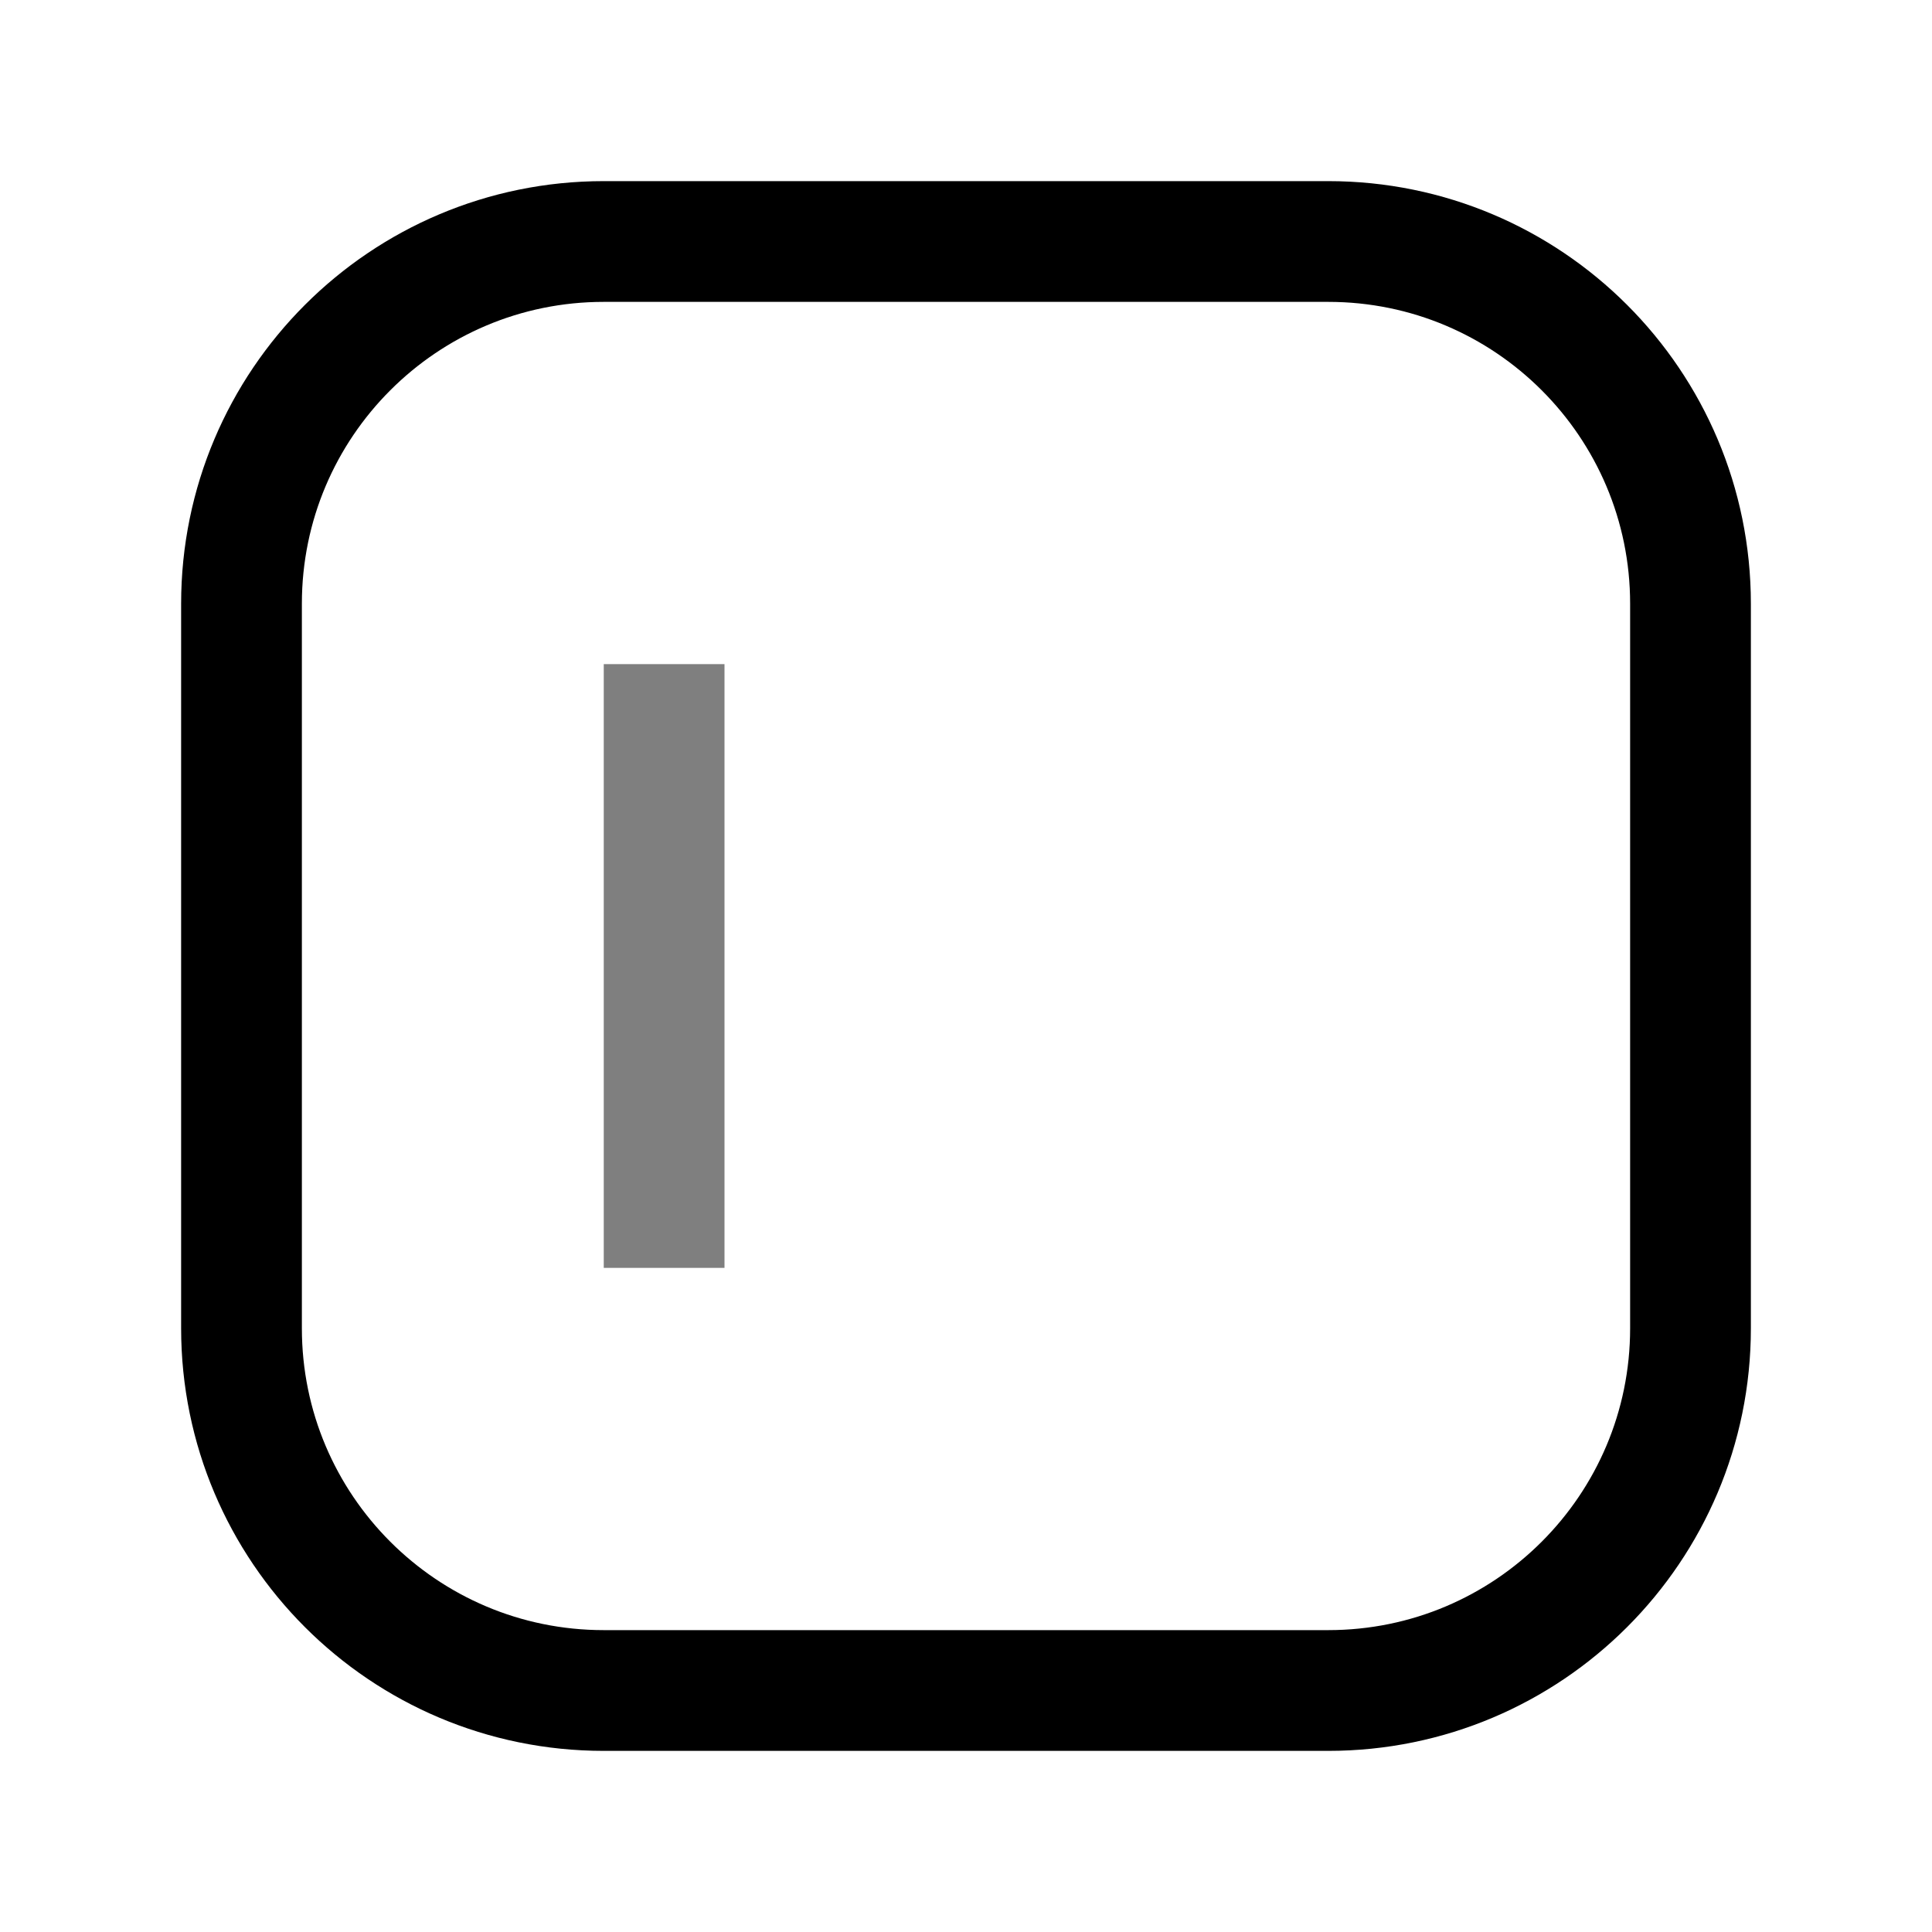
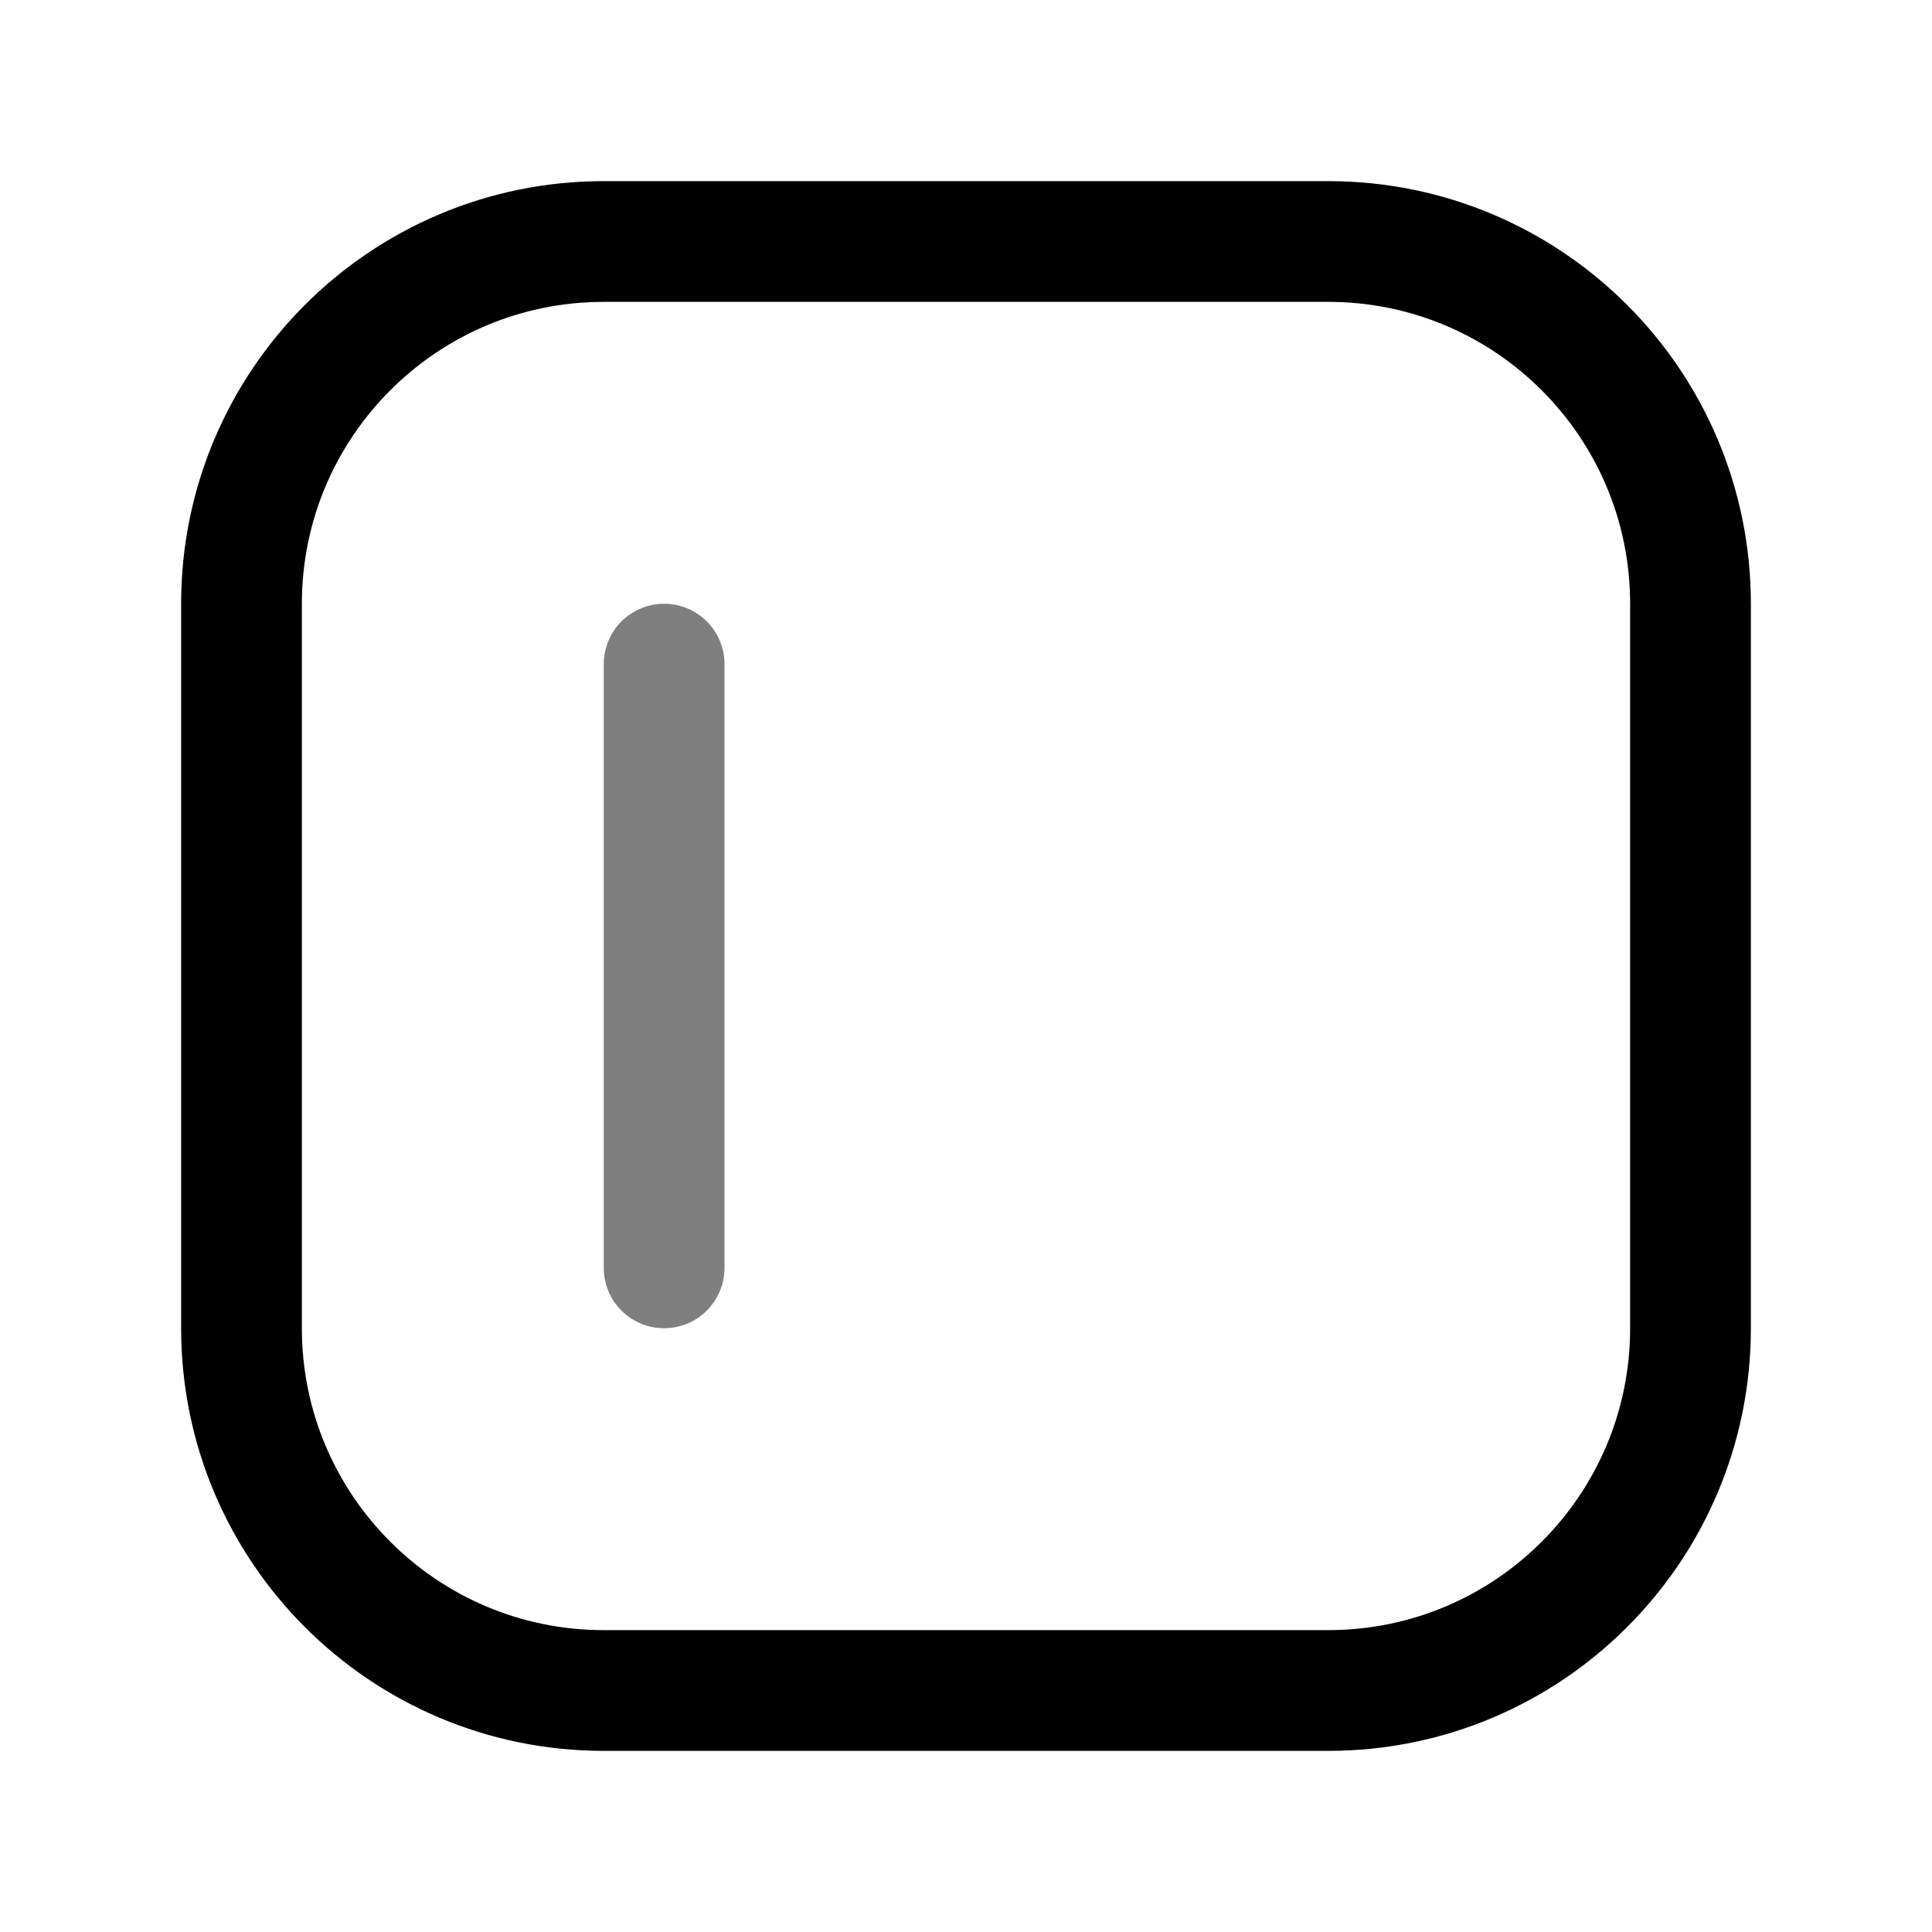
<svg xmlns="http://www.w3.org/2000/svg" viewBox="0 0 16 16" fill="none">
-   <path d="M5 2H11C12.657 2 14 3.343 14 5V11C14 12.657 12.657 14 11 14H5C3.343 14 2 12.657 2 11V5C2 3.343 3.343 2 5 2Z" stroke="currentColor" strokeLinecap="round" />
-   <path d="M5.5 5.5V10.5" stroke="currentColor" strokeWidth="3" strokeLinecap="round" opacity="0.5" />
+   <path d="M5 2H11C12.657 2 14 3.343 14 5V11C14 12.657 12.657 14 11 14H5C3.343 14 2 12.657 2 11V5C2 3.343 3.343 2 5 2Z" stroke="currentColor" stroke-linecap="round" />
+   <path d="M5.5 5.5V10.5" stroke="currentColor" strokeWidth="3" stroke-linecap="round" opacity="0.5" />
</svg>
